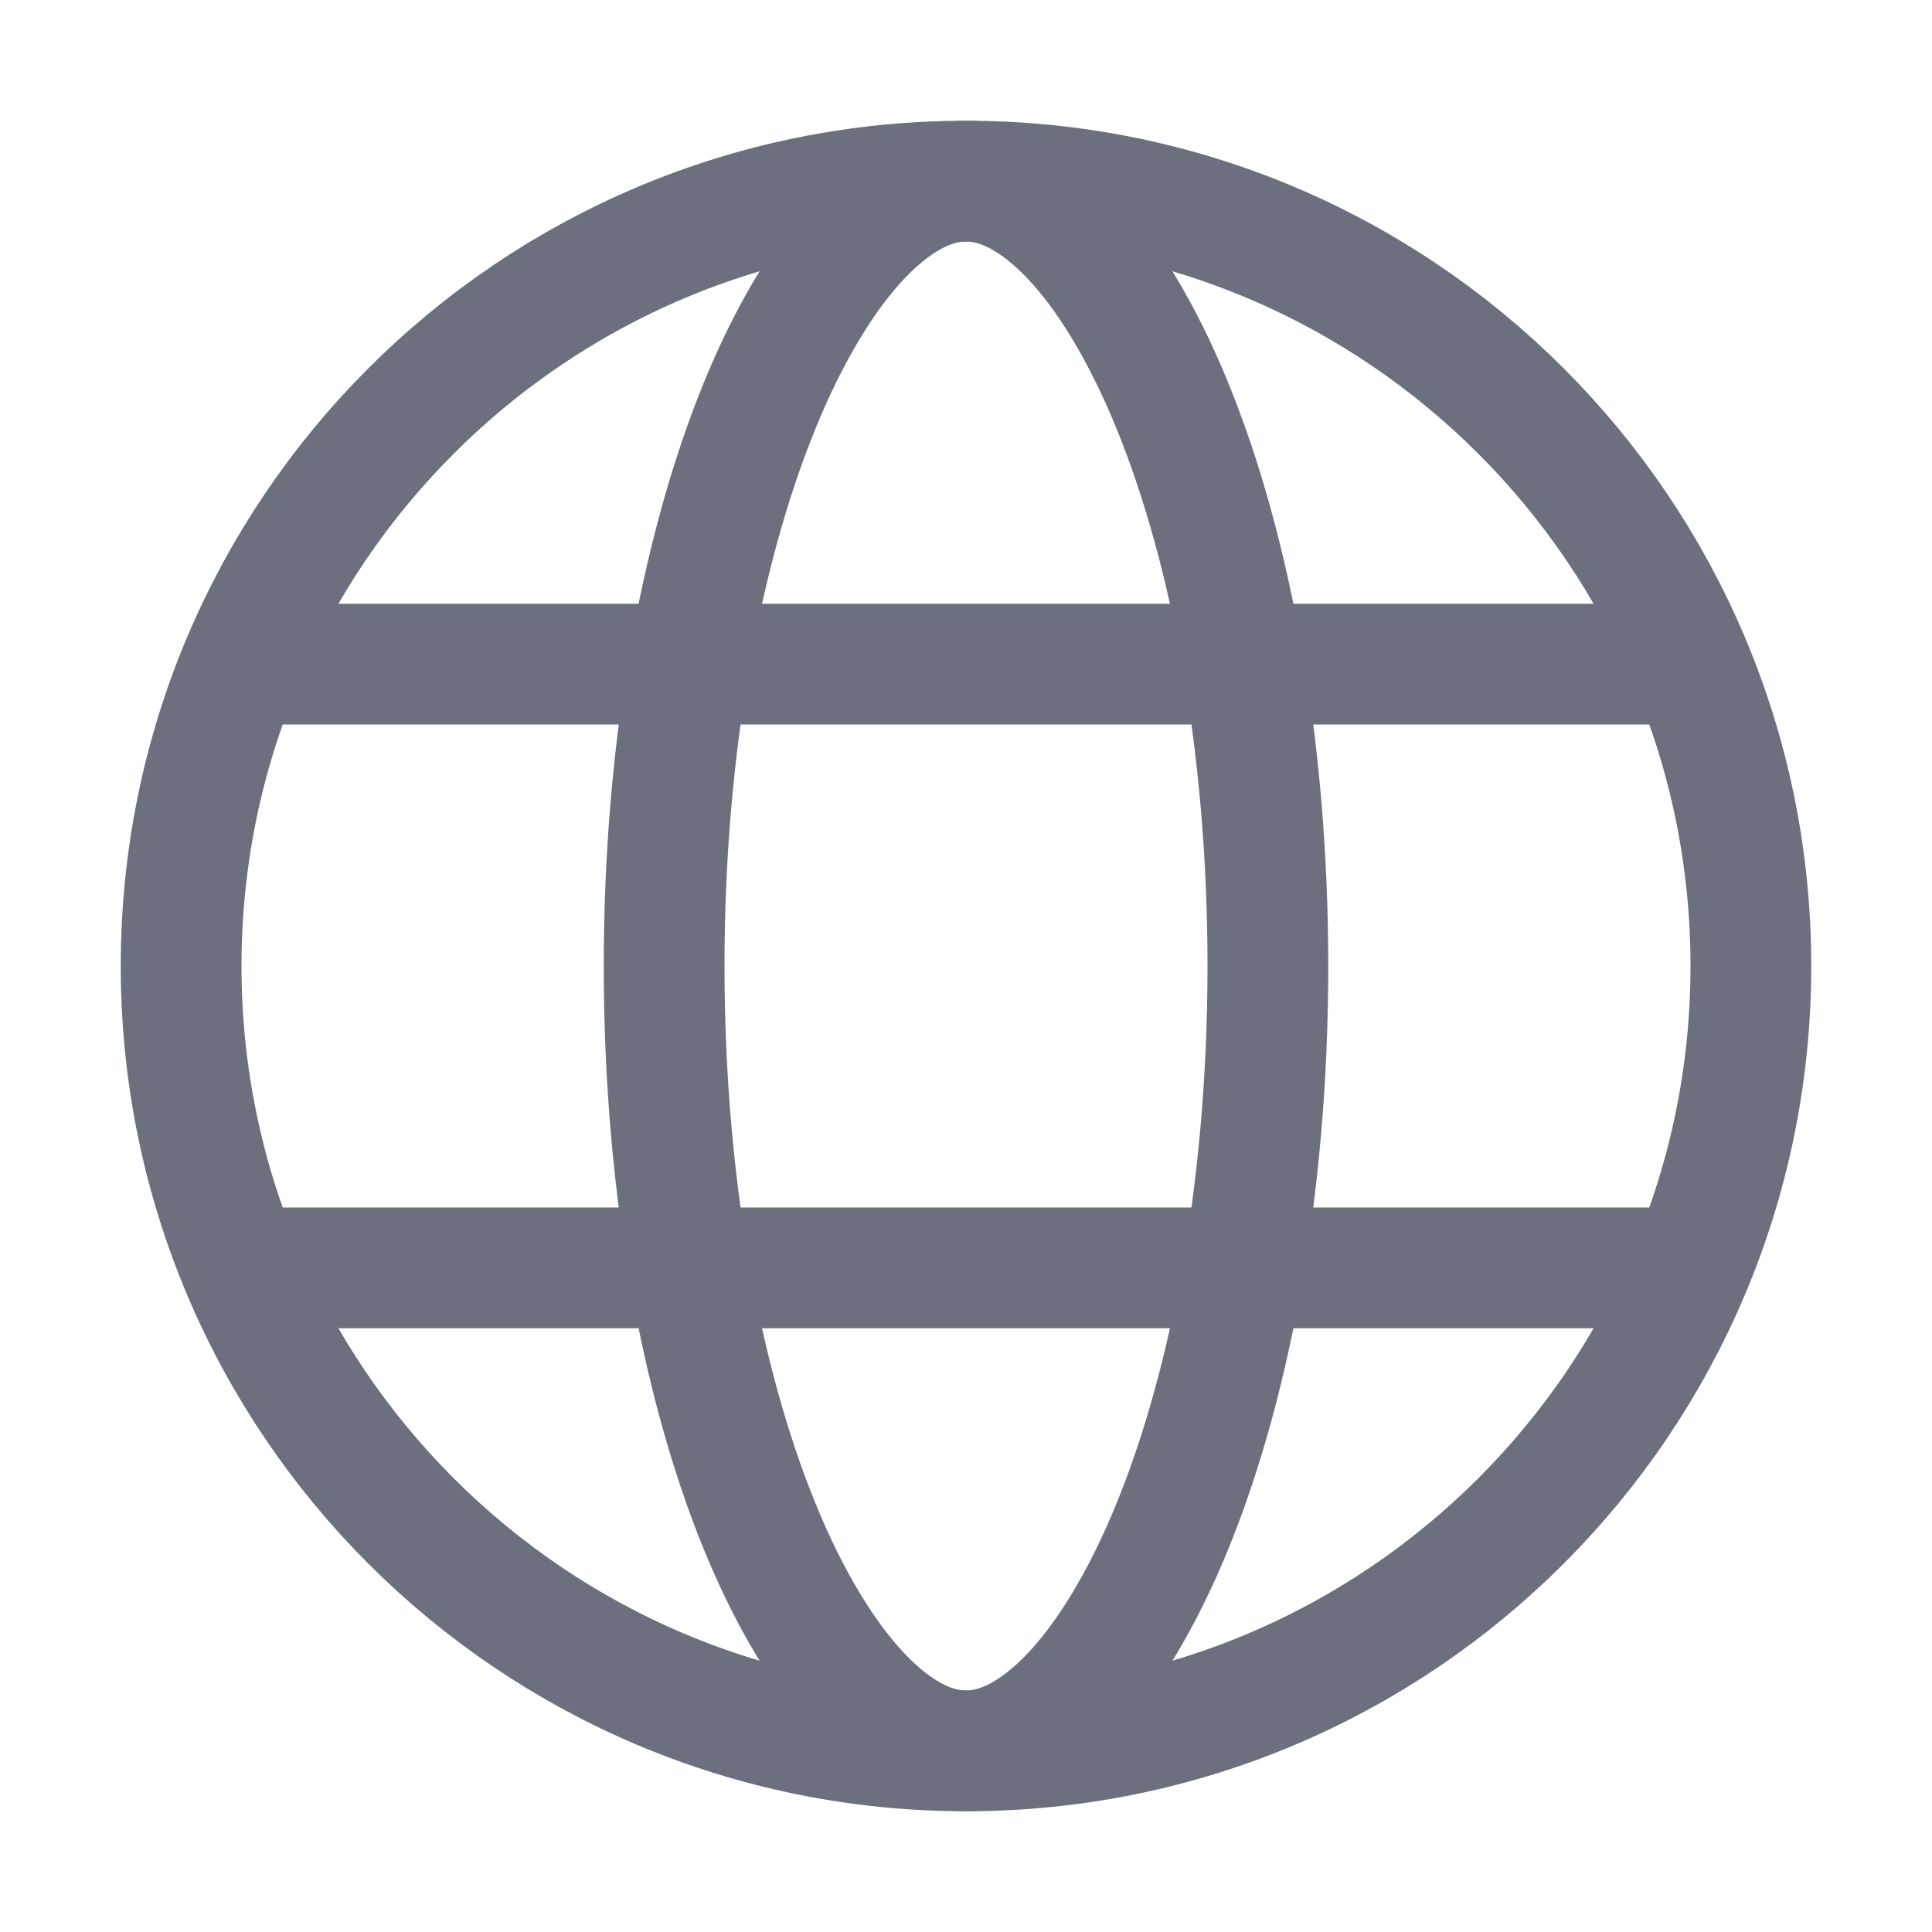
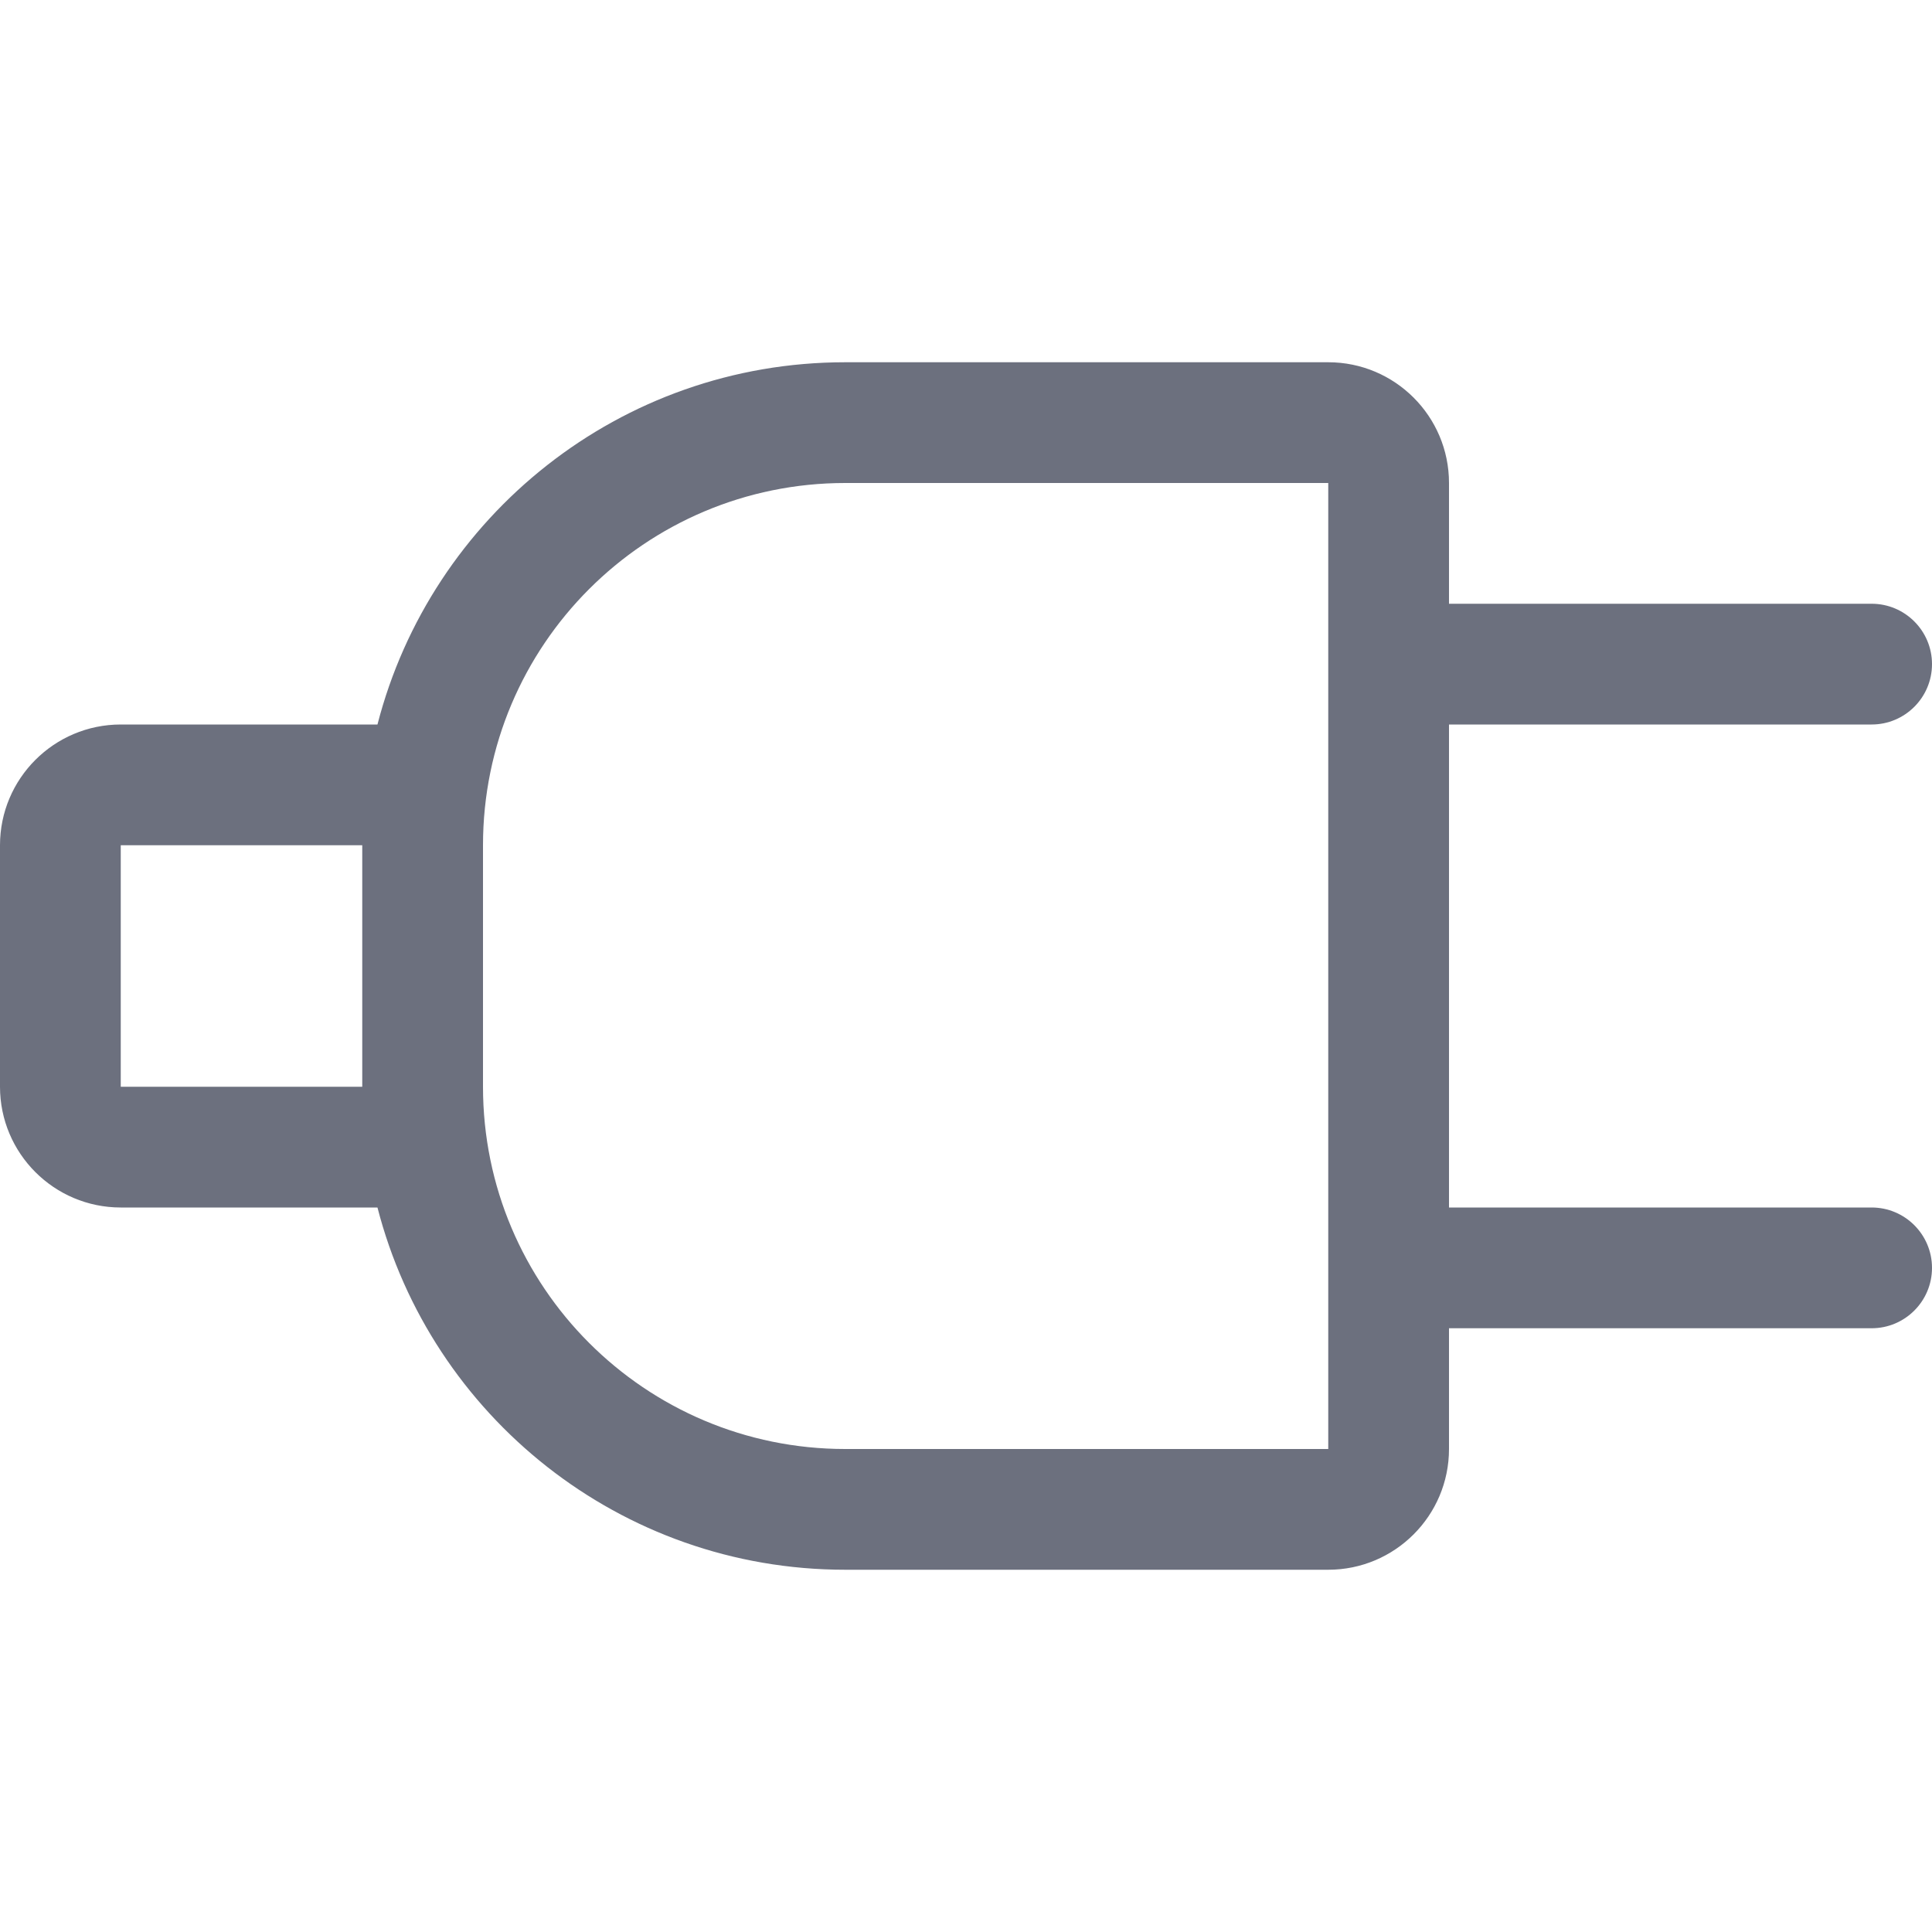
- <svg xmlns="http://www.w3.org/2000/svg" width="16" height="16" viewBox="0 0 16 16" fill="none">
-   <circle cx="8" cy="8" r="6.5" stroke="#6C707E" />
-   <path d="M10.5 8C10.5 9.882 10.172 11.562 9.662 12.753C9.406 13.349 9.115 13.8 8.817 14.094C8.52 14.386 8.245 14.5 8 14.5C7.755 14.5 7.48 14.386 7.183 14.094C6.885 13.8 6.594 13.349 6.338 12.753C5.828 11.562 5.5 9.882 5.5 8C5.5 6.118 5.828 4.438 6.338 3.247C6.594 2.651 6.885 2.2 7.183 1.906C7.48 1.614 7.755 1.5 8 1.5C8.245 1.5 8.52 1.614 8.817 1.906C9.115 2.2 9.406 2.651 9.662 3.247C10.172 4.438 10.5 6.118 10.5 8Z" stroke="#6C707E" />
-   <path d="M14.222 5.5H1.777" stroke="#6C707E" />
-   <path d="M14.222 10.5H1.777" stroke="#6C707E" />
+ <svg xmlns="http://www.w3.org/2000/svg" width="16" height="16" viewBox="0 0 16 16" fill="none" version="1.1" id="svg4">
+   <defs id="defs8" />
+   <path fill-rule="evenodd" clip-rule="evenodd" d="M11 4H7C5.343 4 4 5.343 4 7V9C4 10.657 5.343 12 7 12H11V11V10V6V5V4ZM12 5V4C12 3.448 11.552 3 11 3H7C5.136 3 3.57 4.275 3.126 6H1C0.448 6 0 6.448 0 7V9C0 9.552 0.448 10 1 10H3.126C3.57 11.725 5.136 13 7 13H11C11.552 13 12 12.552 12 12V11H15.5C15.776 11 16 10.776 16 10.5C16 10.224 15.776 10 15.5 10H12V6H15.5C15.776 6 16 5.776 16 5.5C16 5.224 15.776 5 15.5 5H12ZM3 7V9H1V7L3 7Z" fill="#6C707E" id="path2" />
</svg>
